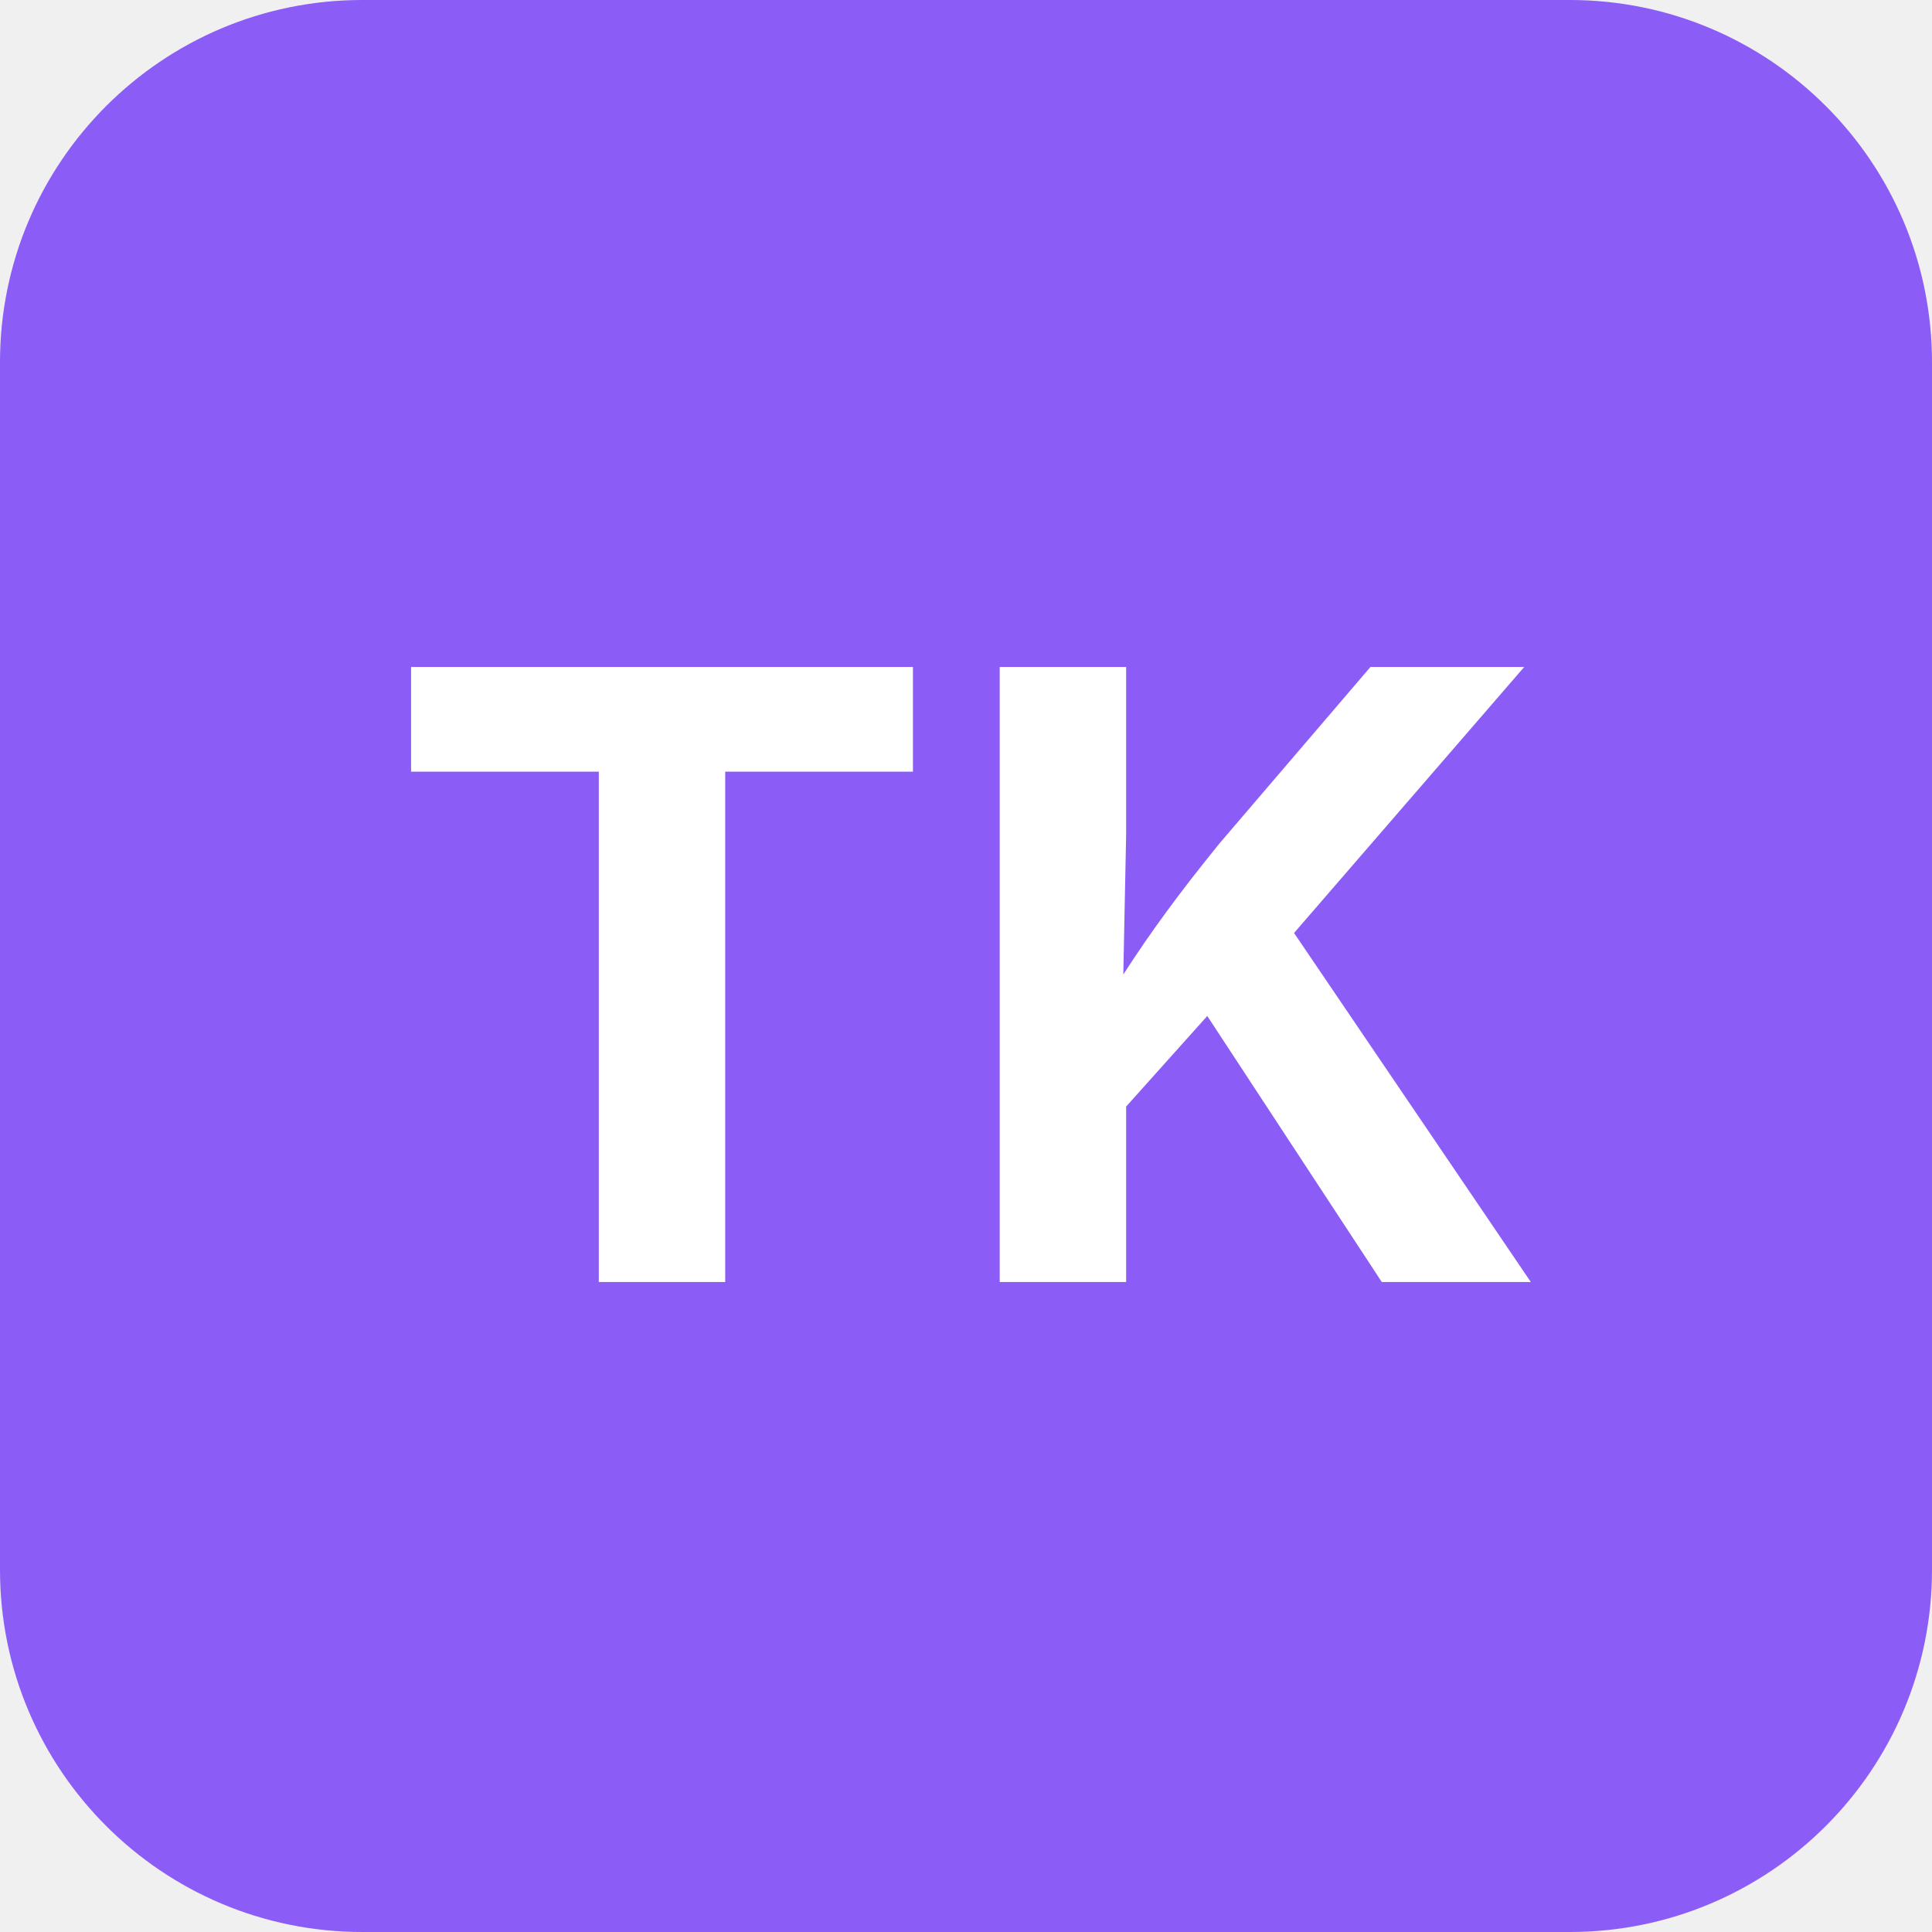
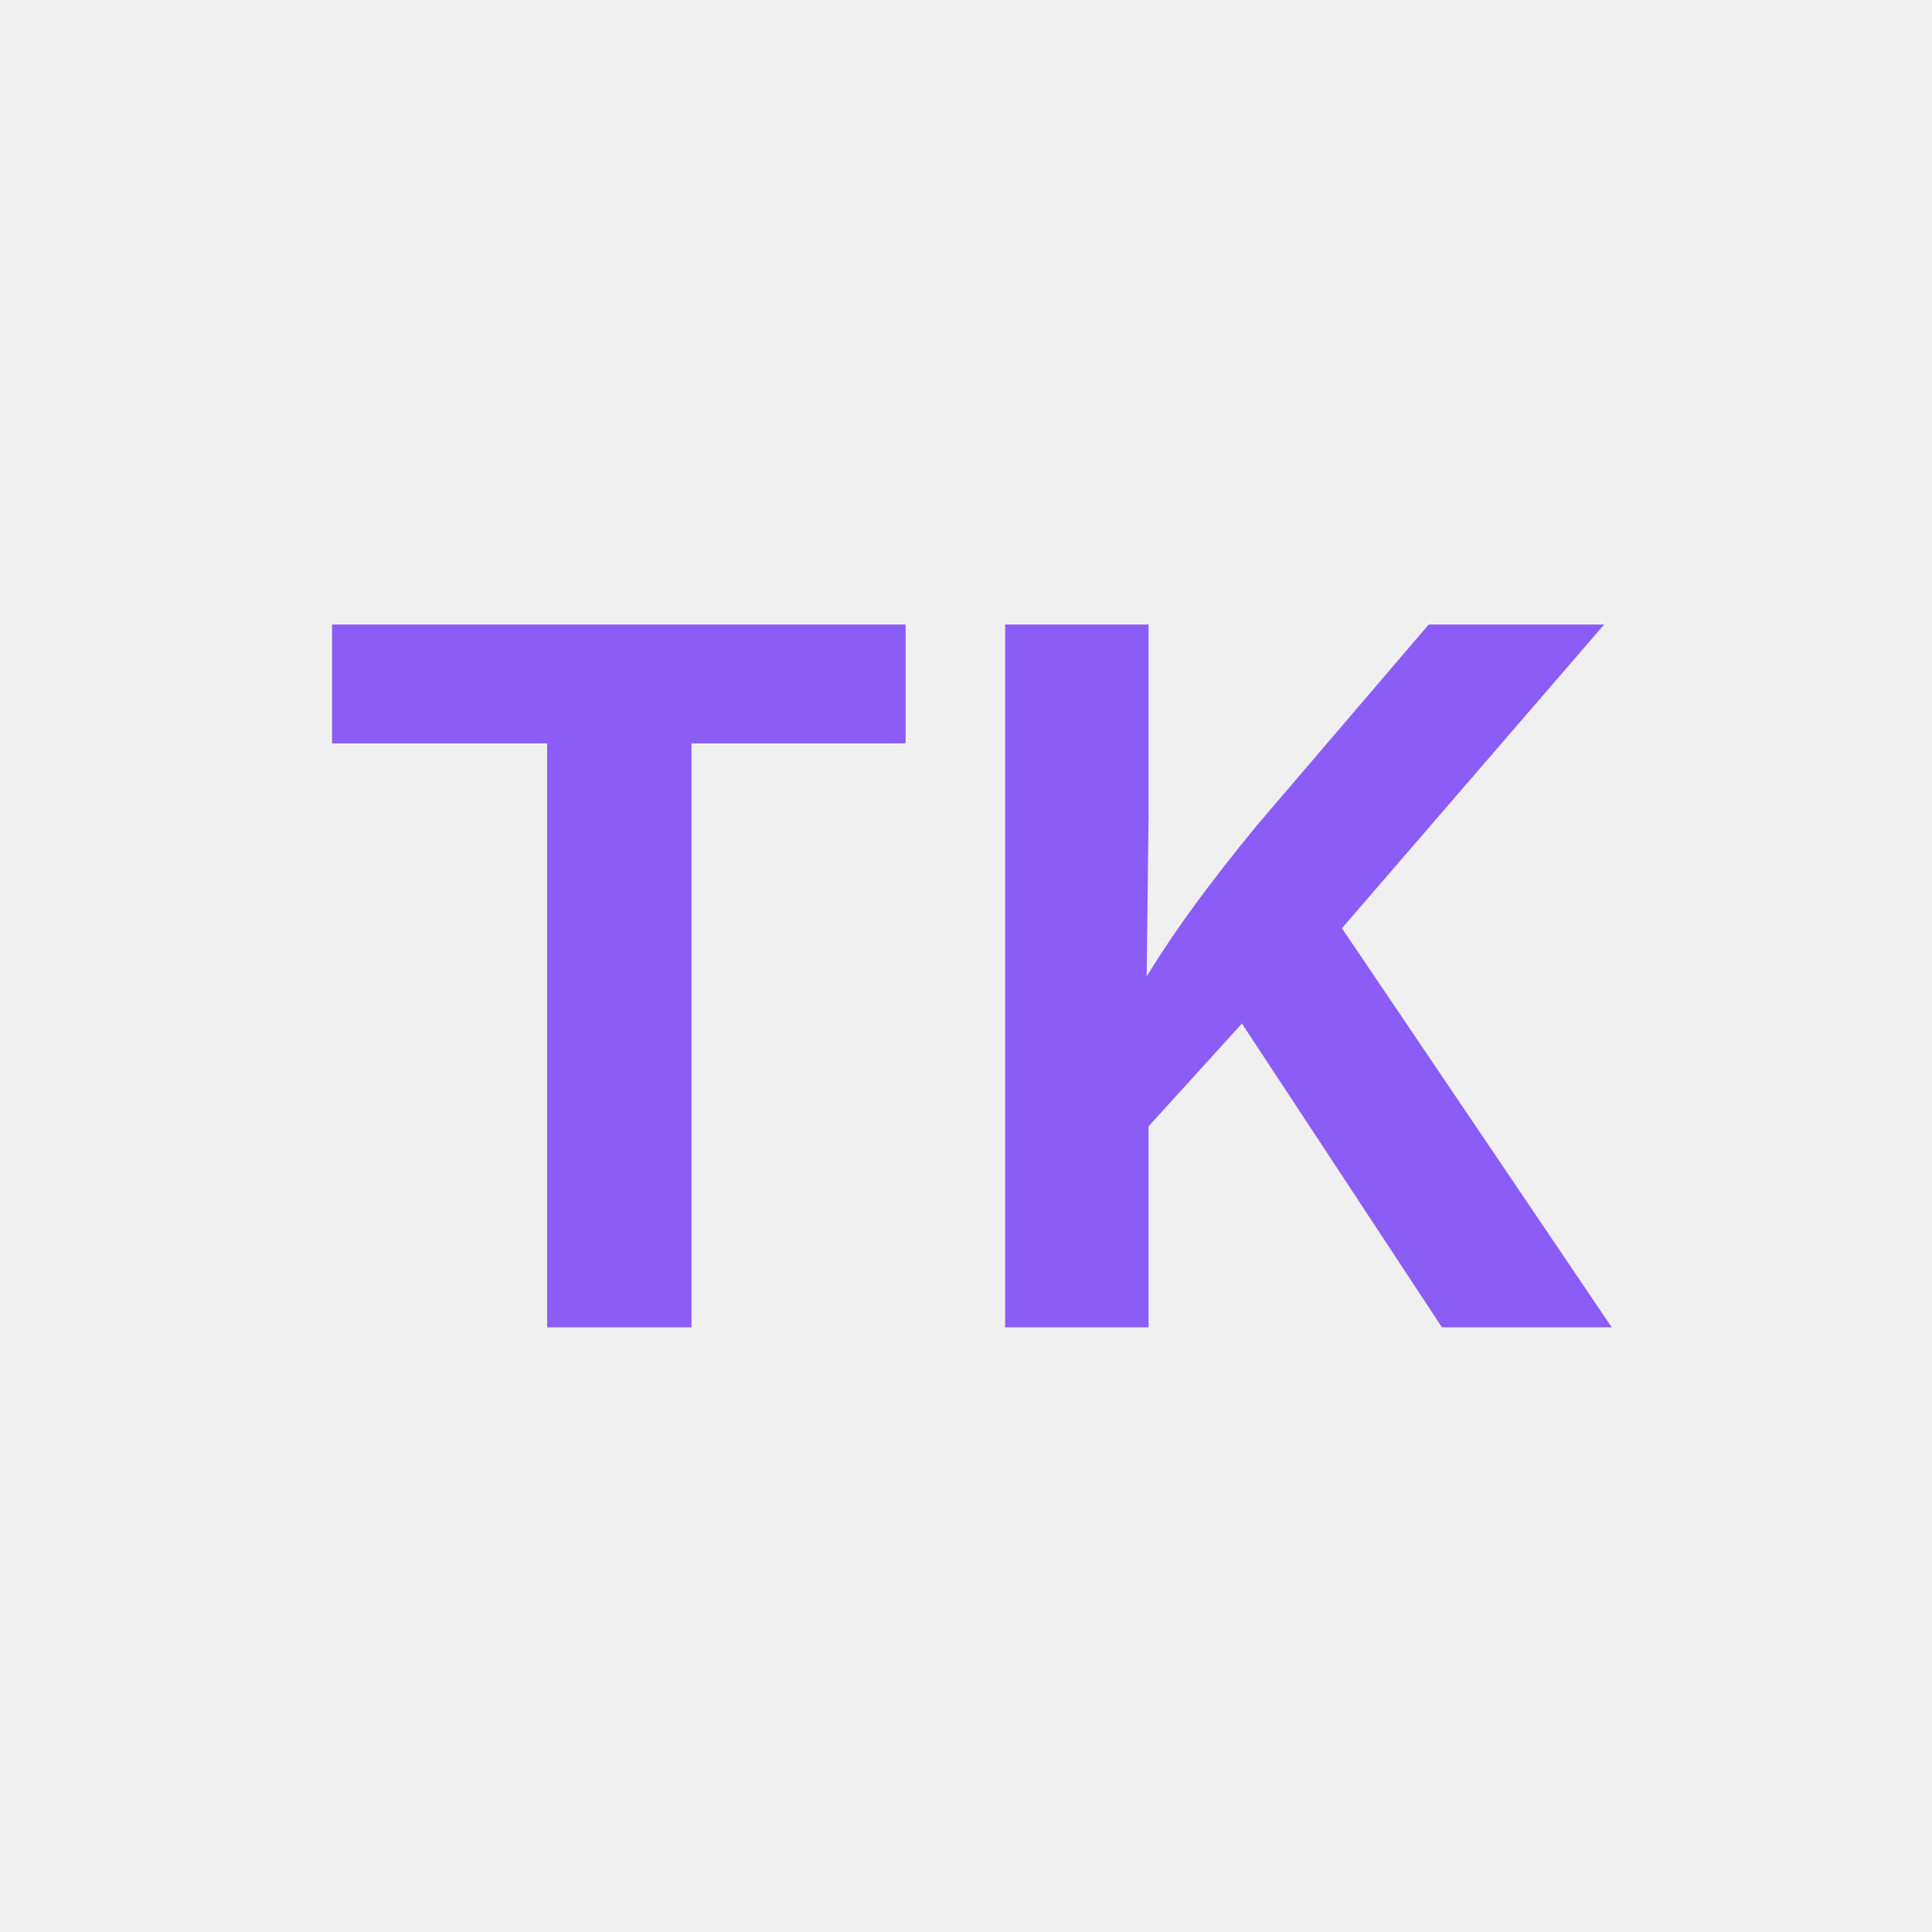
<svg xmlns="http://www.w3.org/2000/svg" viewBox="0 0 32 32">
-   <rect width="32" height="32" rx="6" fill="#8B5CF6" />
-   <text x="50%" y="50%" font-family="Inter, -apple-system, BlinkMacSystemFont, sans-serif" font-size="14" font-weight="700" fill="white" text-anchor="middle" dominant-baseline="middle">TK</text>
+   <text x="50%" y="50%" font-family="Inter, -apple-system, BlinkMacSystemFont, sans-serif" font-size="16" font-weight="700" fill="#8B5CF6" text-anchor="middle" dominant-baseline="middle">TK</text>
</svg>
